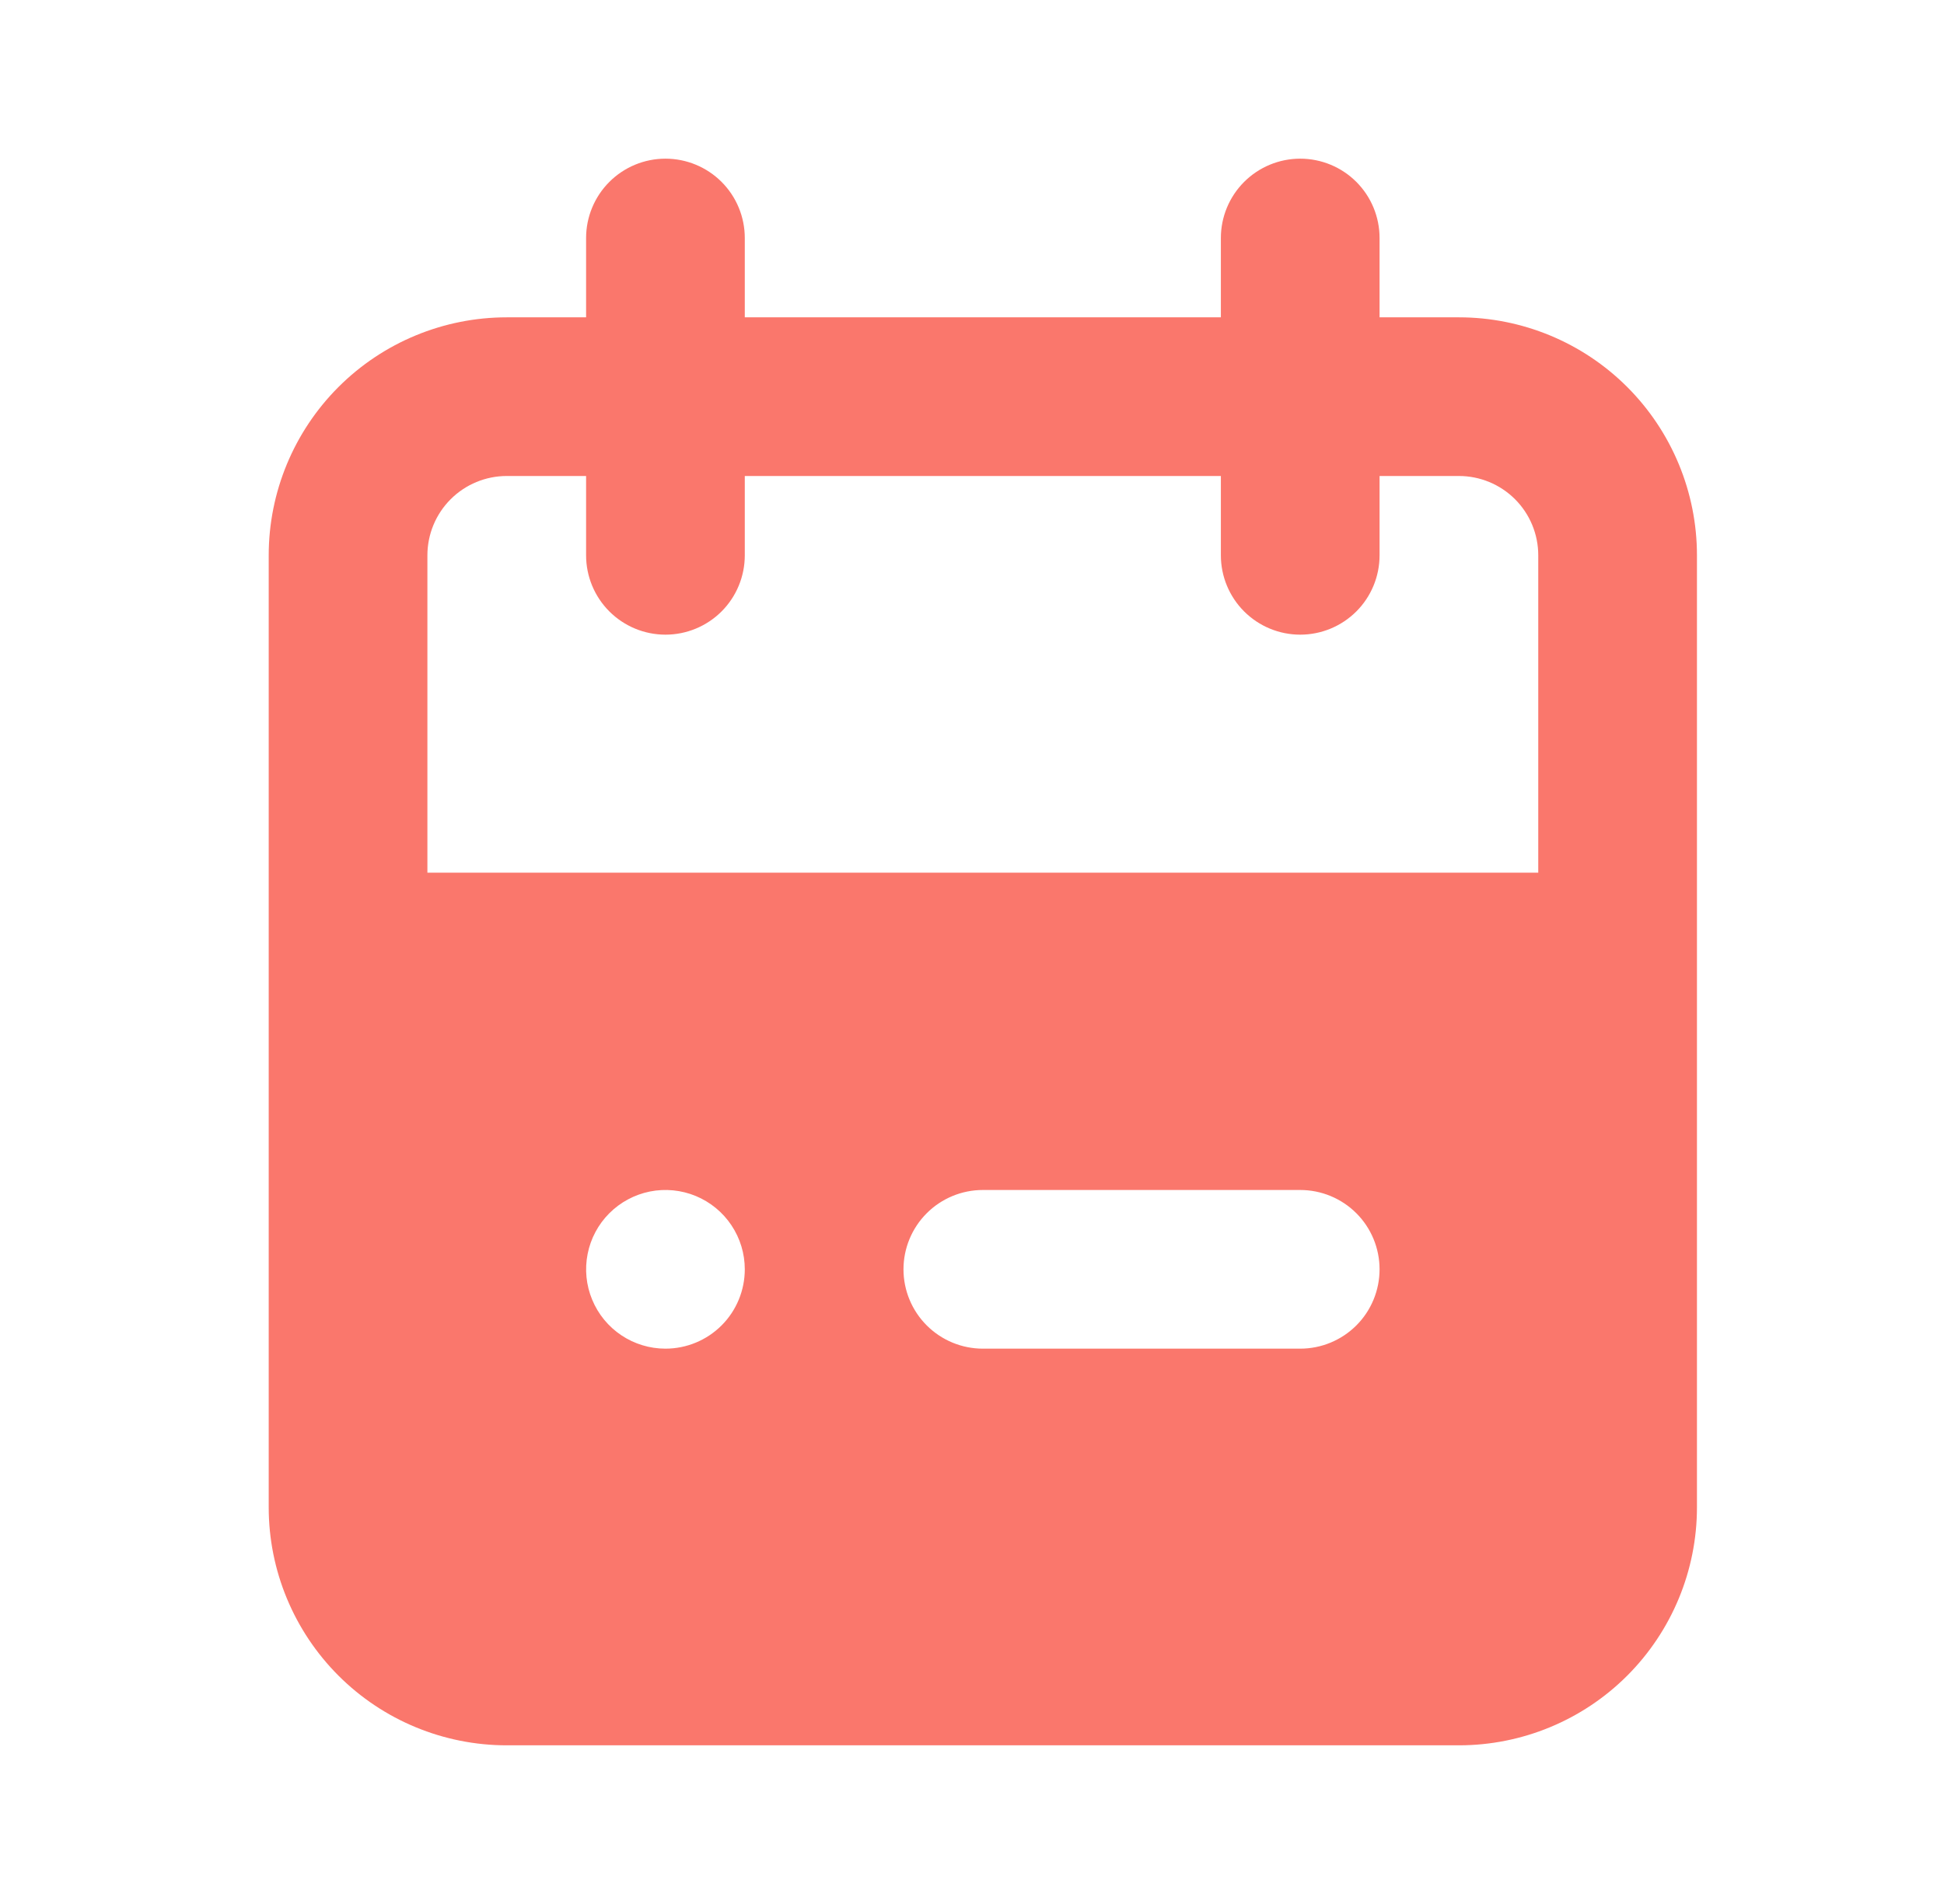
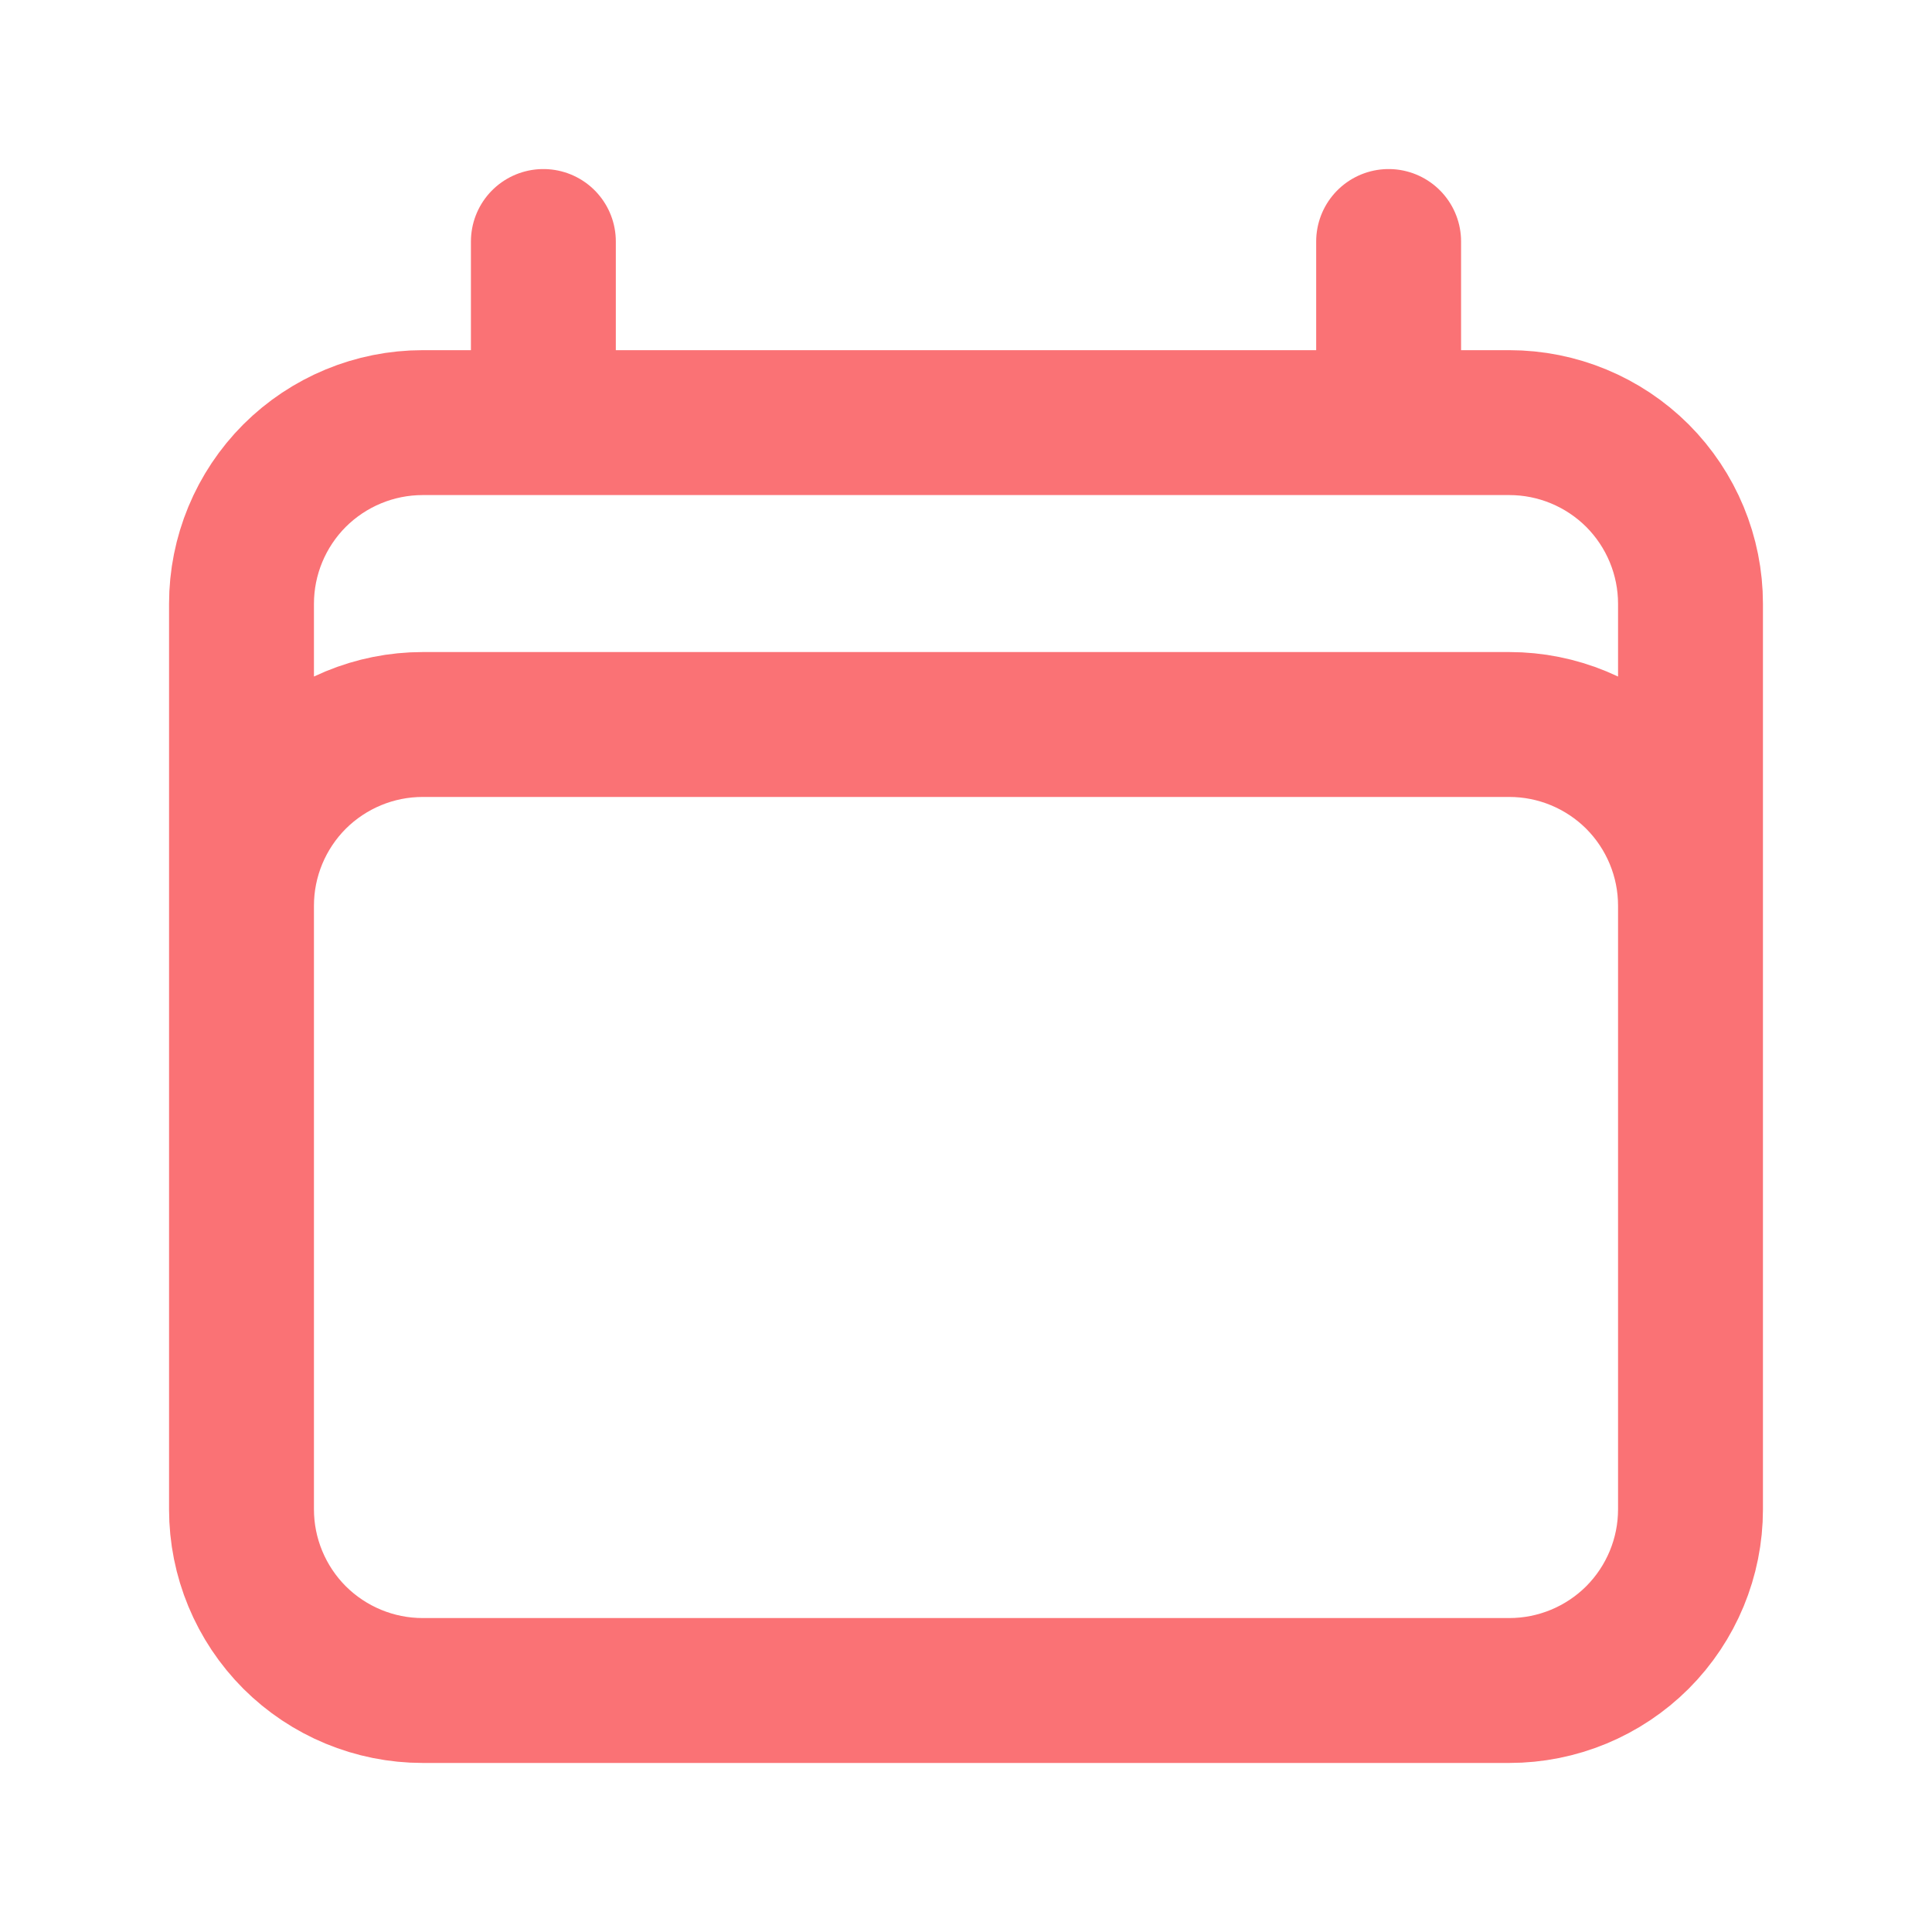
- <svg xmlns="http://www.w3.org/2000/svg" width="49" height="48" viewBox="0 0 49 48" fill="none">
-   <path d="M36.773 8H34.773V6C34.773 5.47 34.563 4.961 34.188 4.586C33.813 4.211 33.304 4 32.773 4C32.243 4 31.734 4.211 31.359 4.586C30.984 4.961 30.773 5.47 30.773 6V8H18.773V6C18.773 5.47 18.563 4.961 18.188 4.586C17.813 4.211 17.304 4 16.773 4C16.243 4 15.734 4.211 15.359 4.586C14.984 4.961 14.773 5.47 14.773 6V8H12.773C11.182 8 9.656 8.632 8.531 9.757C7.406 10.883 6.773 12.409 6.773 14V38C6.773 39.591 7.406 41.117 8.531 42.243C9.656 43.368 11.182 44 12.773 44H36.773C38.365 44 39.891 43.368 41.016 42.243C42.141 41.117 42.773 39.591 42.773 38V14C42.773 12.409 42.141 10.883 41.016 9.757C39.891 8.632 38.365 8 36.773 8ZM16.773 34C16.378 34 15.991 33.883 15.662 33.663C15.333 33.443 15.077 33.131 14.926 32.765C14.774 32.4 14.735 31.998 14.812 31.61C14.889 31.222 15.079 30.866 15.359 30.586C15.639 30.306 15.995 30.116 16.383 30.038C16.771 29.961 17.173 30.001 17.539 30.152C17.904 30.304 18.217 30.56 18.436 30.889C18.656 31.218 18.773 31.604 18.773 32C18.773 32.53 18.563 33.039 18.188 33.414C17.813 33.789 17.304 34 16.773 34ZM32.773 34H24.773C24.243 34 23.734 33.789 23.359 33.414C22.984 33.039 22.773 32.53 22.773 32C22.773 31.47 22.984 30.961 23.359 30.586C23.734 30.211 24.243 30 24.773 30H32.773C33.304 30 33.813 30.211 34.188 30.586C34.563 30.961 34.773 31.47 34.773 32C34.773 32.53 34.563 33.039 34.188 33.414C33.813 33.789 33.304 34 32.773 34ZM38.773 22H10.773V14C10.773 13.47 10.984 12.961 11.359 12.586C11.734 12.211 12.243 12 12.773 12H14.773V14C14.773 14.53 14.984 15.039 15.359 15.414C15.734 15.789 16.243 16 16.773 16C17.304 16 17.813 15.789 18.188 15.414C18.563 15.039 18.773 14.53 18.773 14V12H30.773V14C30.773 14.53 30.984 15.039 31.359 15.414C31.734 15.789 32.243 16 32.773 16C33.304 16 33.813 15.789 34.188 15.414C34.563 15.039 34.773 14.53 34.773 14V12H36.773C37.304 12 37.813 12.211 38.188 12.586C38.563 12.961 38.773 13.47 38.773 14V22Z" fill="#FA776C" />
+ <svg xmlns="http://www.w3.org/2000/svg" width="20" height="20" viewBox="0 0 20 20" fill="none">
+   <path d="M5.625 2.5V4.375M14.375 2.5V4.375M2.5 15.625V6.25C2.5 5.753 2.698 5.276 3.049 4.924C3.401 4.573 3.878 4.375 4.375 4.375H15.625C16.122 4.375 16.599 4.573 16.951 4.924C17.302 5.276 17.5 5.753 17.5 6.25V15.625M2.5 15.625C2.5 16.122 2.698 16.599 3.049 16.951C3.401 17.302 3.878 17.5 4.375 17.5H15.625C16.122 17.5 16.599 17.302 16.951 16.951C17.302 16.599 17.5 16.122 17.5 15.625M2.5 15.625V9.375C2.5 8.878 2.698 8.401 3.049 8.049C3.401 7.698 3.878 7.5 4.375 7.5H15.625C16.122 7.5 16.599 7.698 16.951 8.049C17.302 8.401 17.5 8.878 17.5 9.375V15.625" stroke="#FA7275" stroke-width="1.5" stroke-linecap="round" stroke-linejoin="round" />
</svg>
